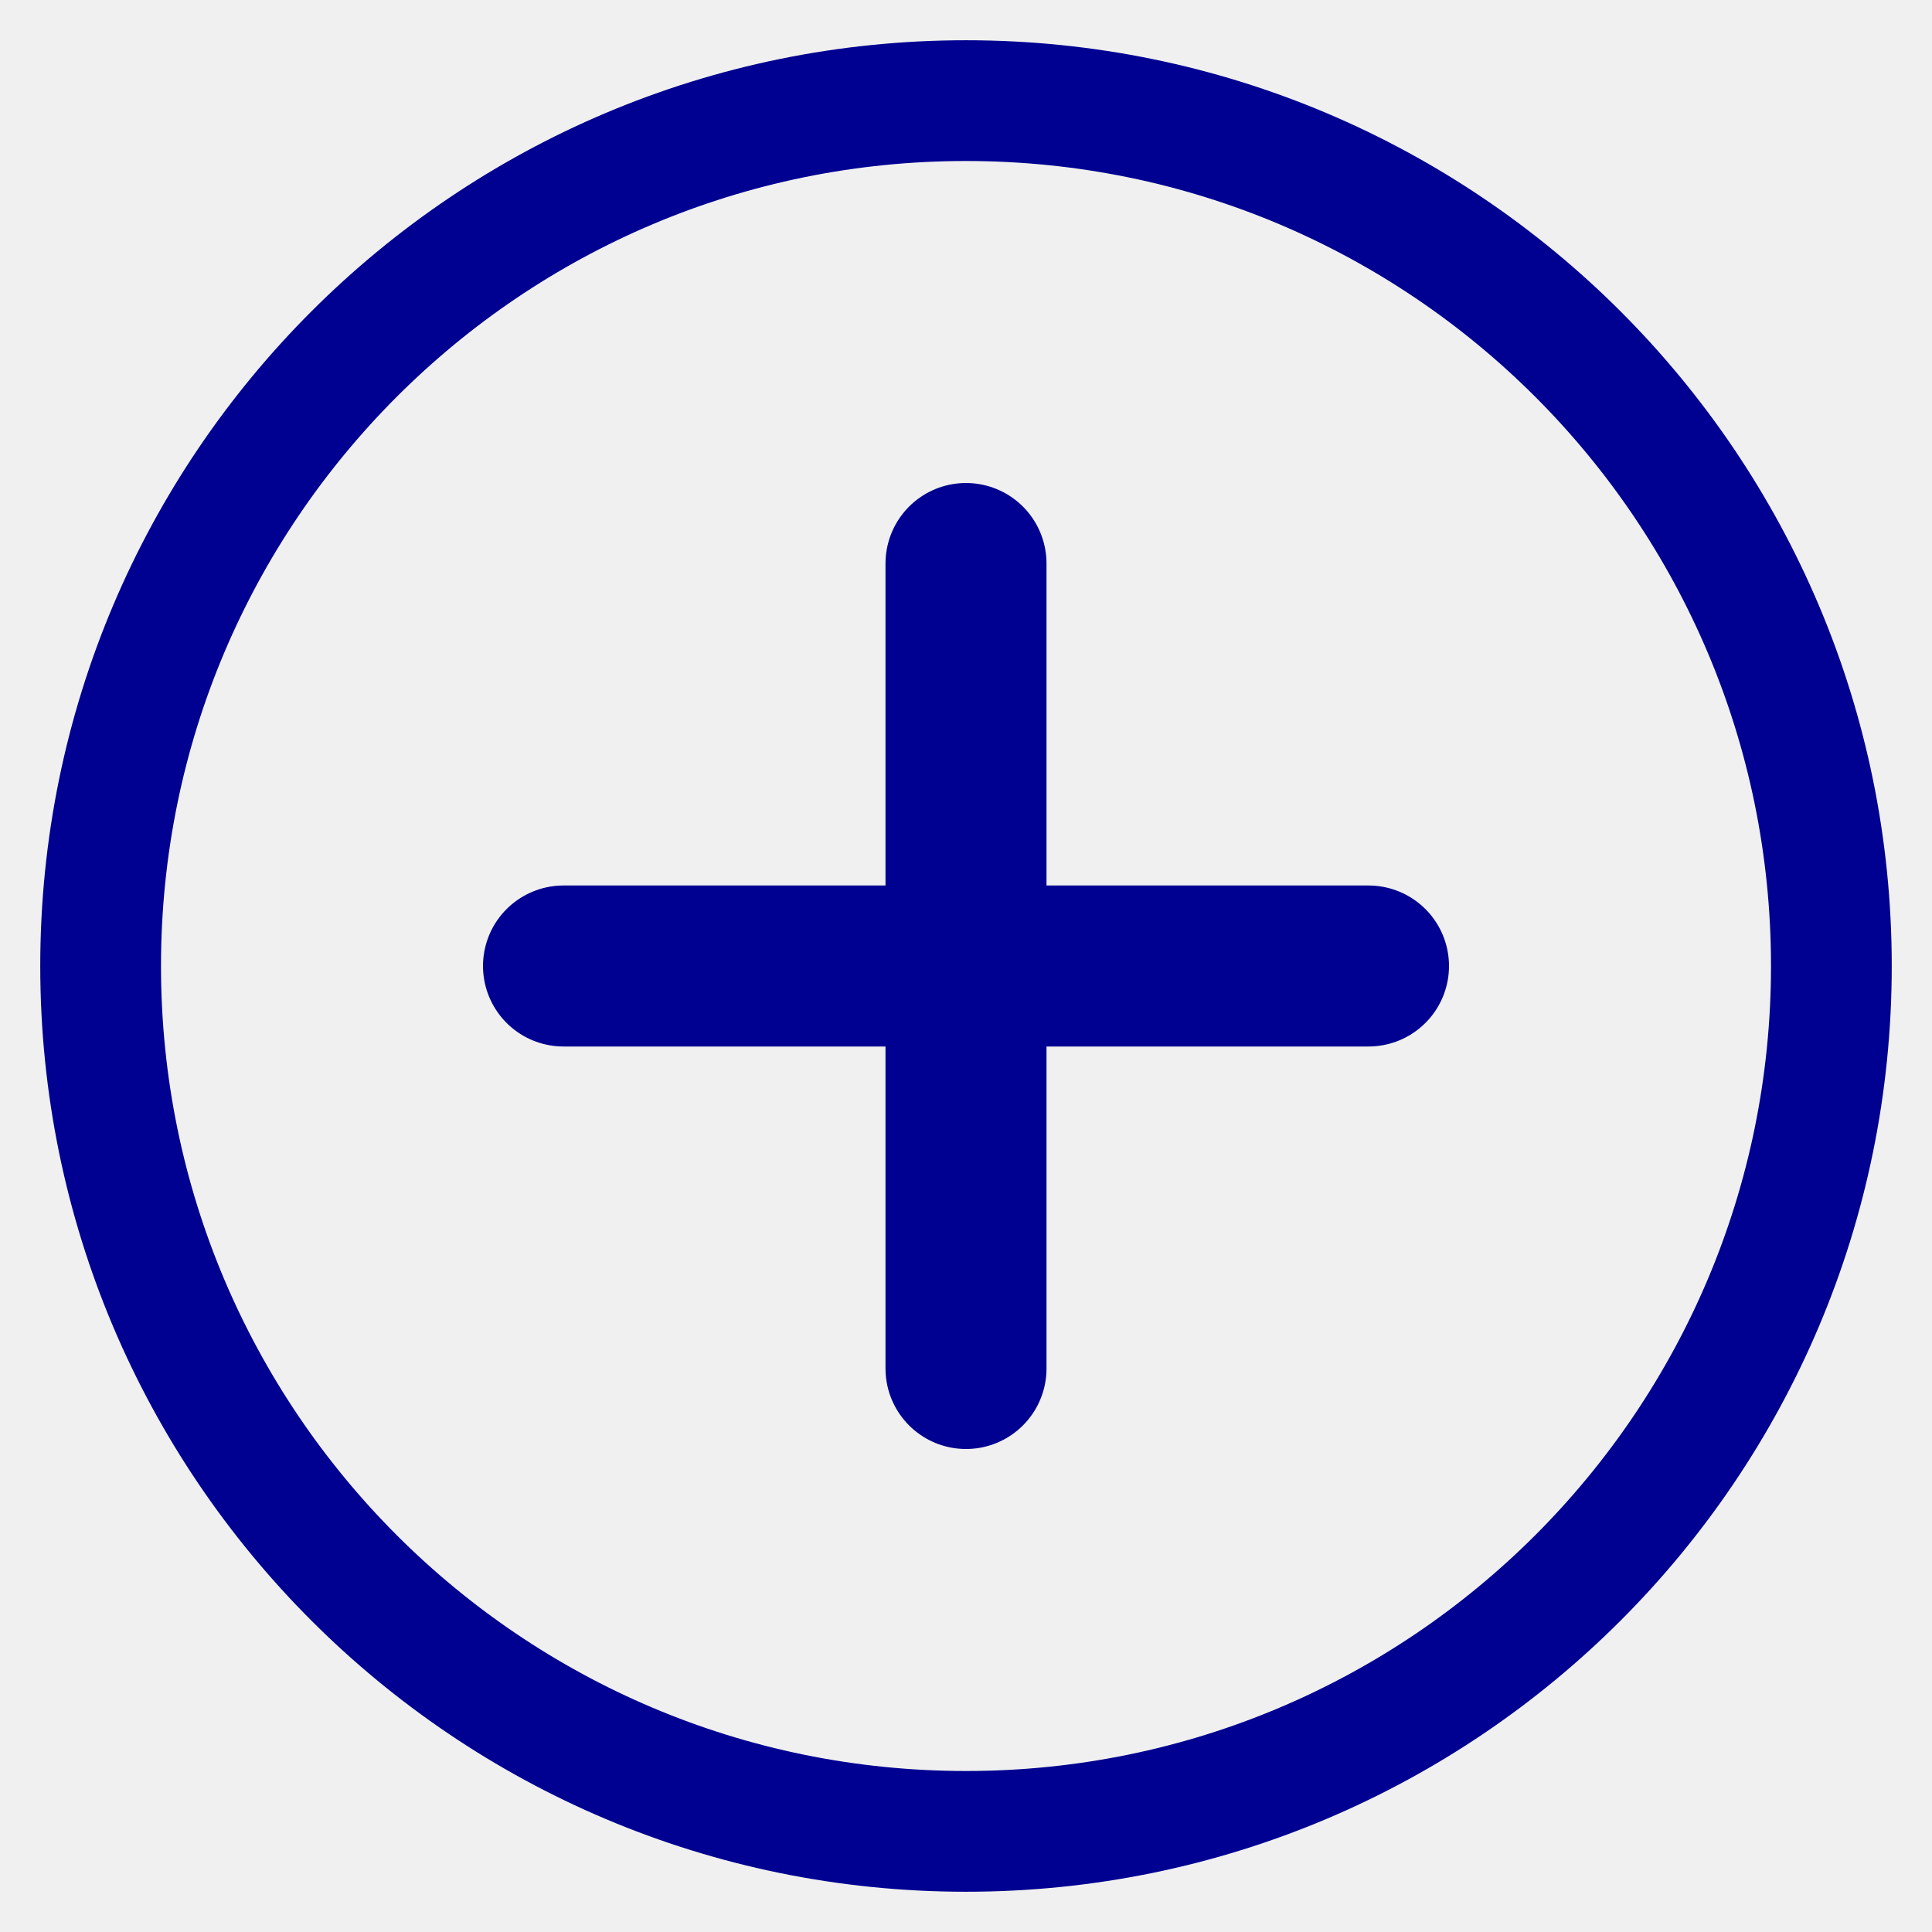
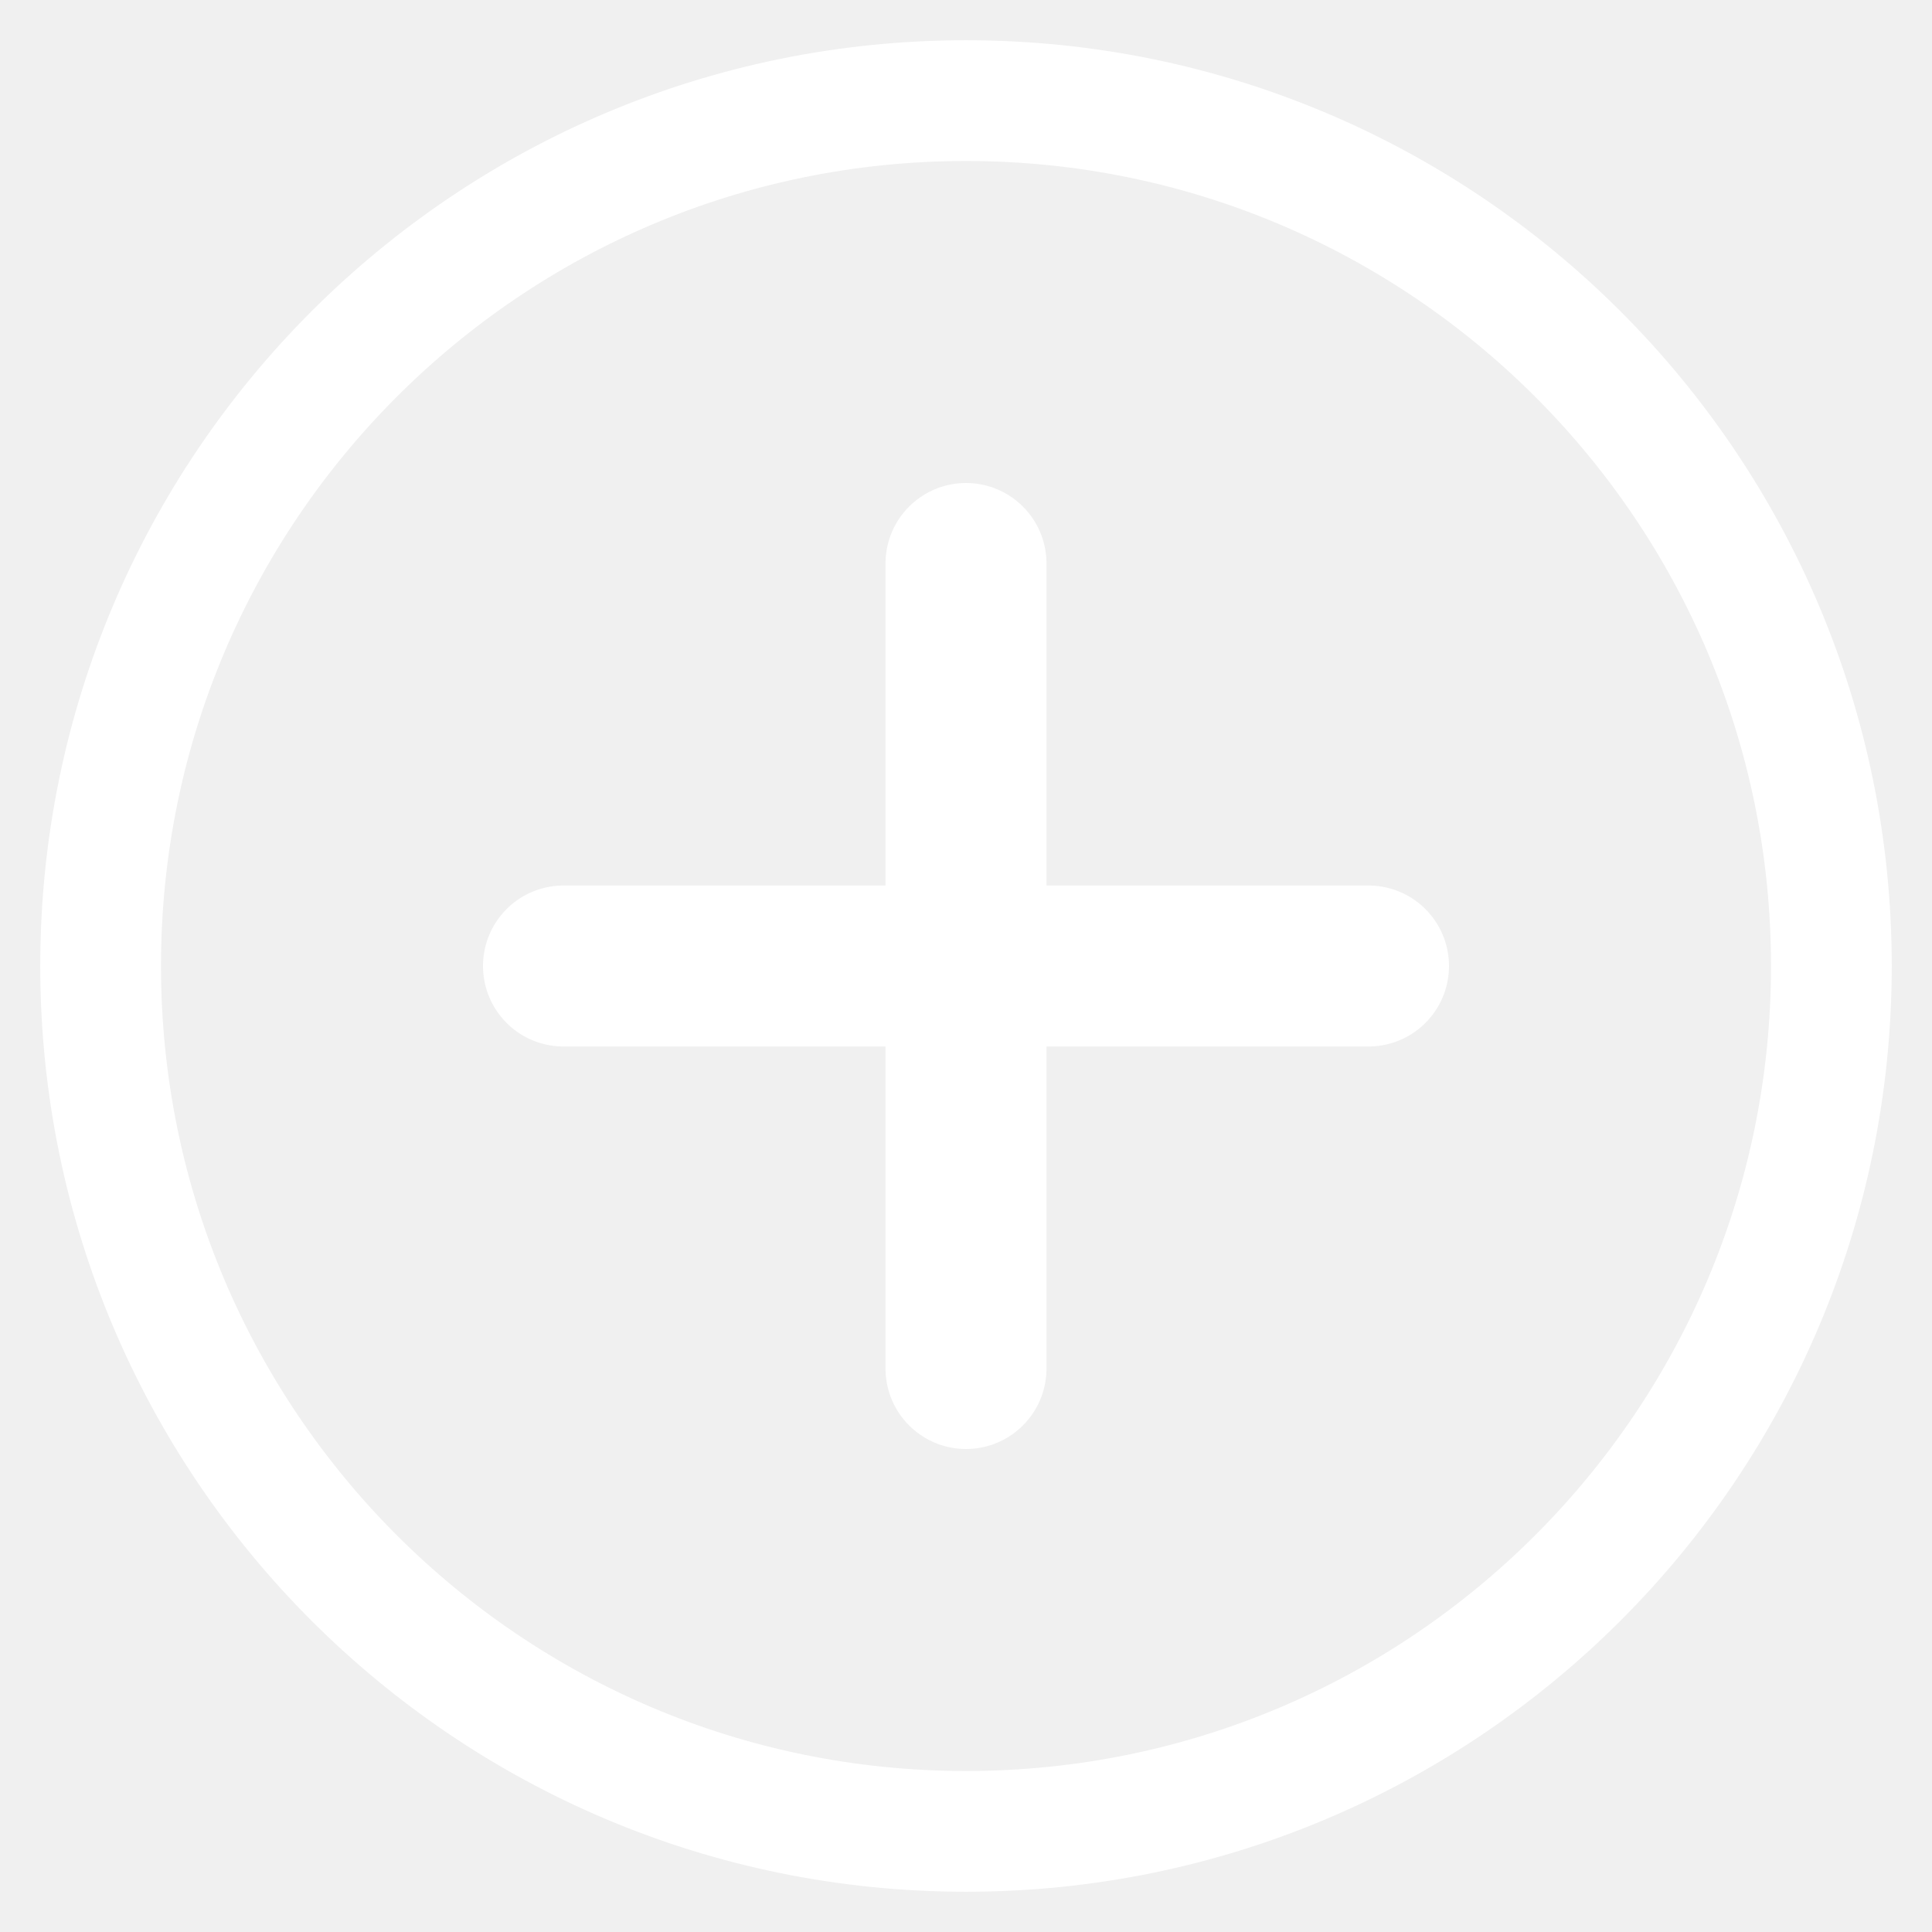
<svg xmlns="http://www.w3.org/2000/svg" width="24" height="24" viewBox="0 0 24 24" fill="none">
-   <path d="M7 12H17" stroke="#000091" stroke-width="2" stroke-miterlimit="10" stroke-linecap="round" />
-   <path d="M12 7V17" stroke="#000091" stroke-width="2" stroke-miterlimit="10" stroke-linecap="round" />
-   <circle cx="12" cy="12" r="10.75" stroke="#000091" stroke-width="1.5" stroke-miterlimit="10" />
+   <path d="M7 12H17" stroke="#fff" stroke-width="2" stroke-miterlimit="10" stroke-linecap="round" />
+   <path d="M12 7V17" stroke="#fff" stroke-width="2" stroke-miterlimit="10" stroke-linecap="round" />
+   <circle cx="12" cy="12" r="10.75" stroke="#fff" stroke-width="1.5" stroke-miterlimit="10" />
</svg>
